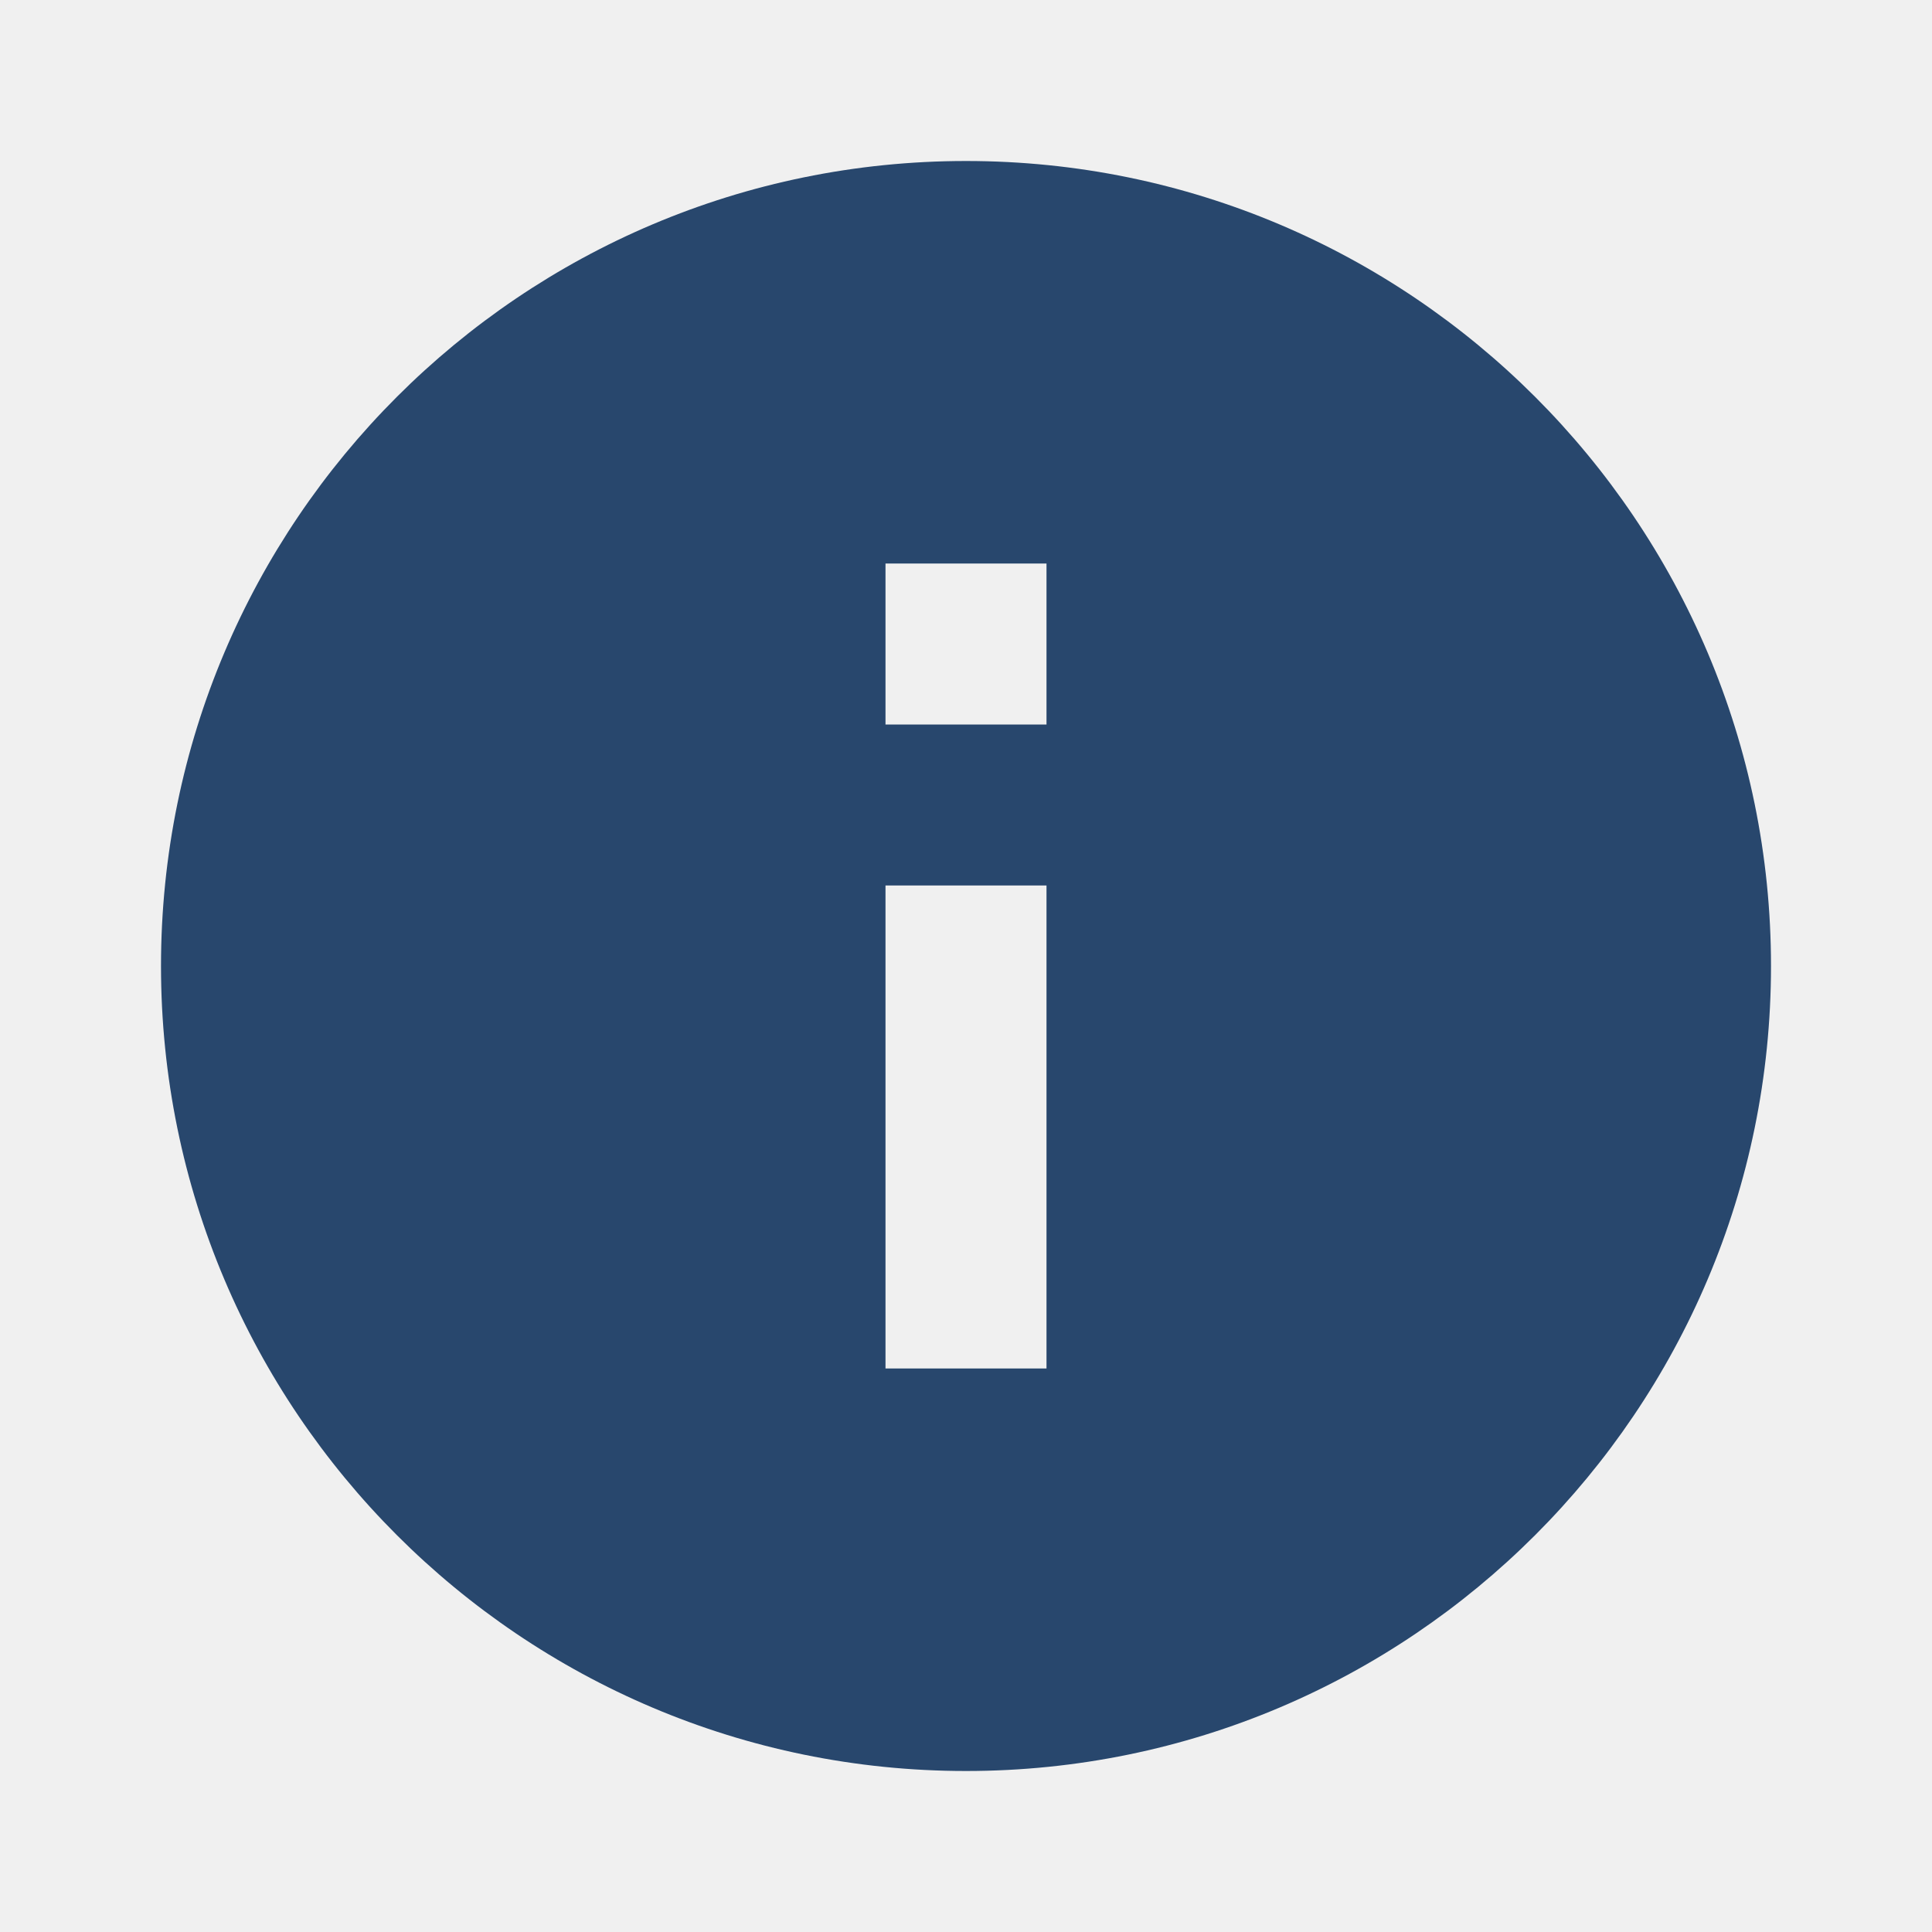
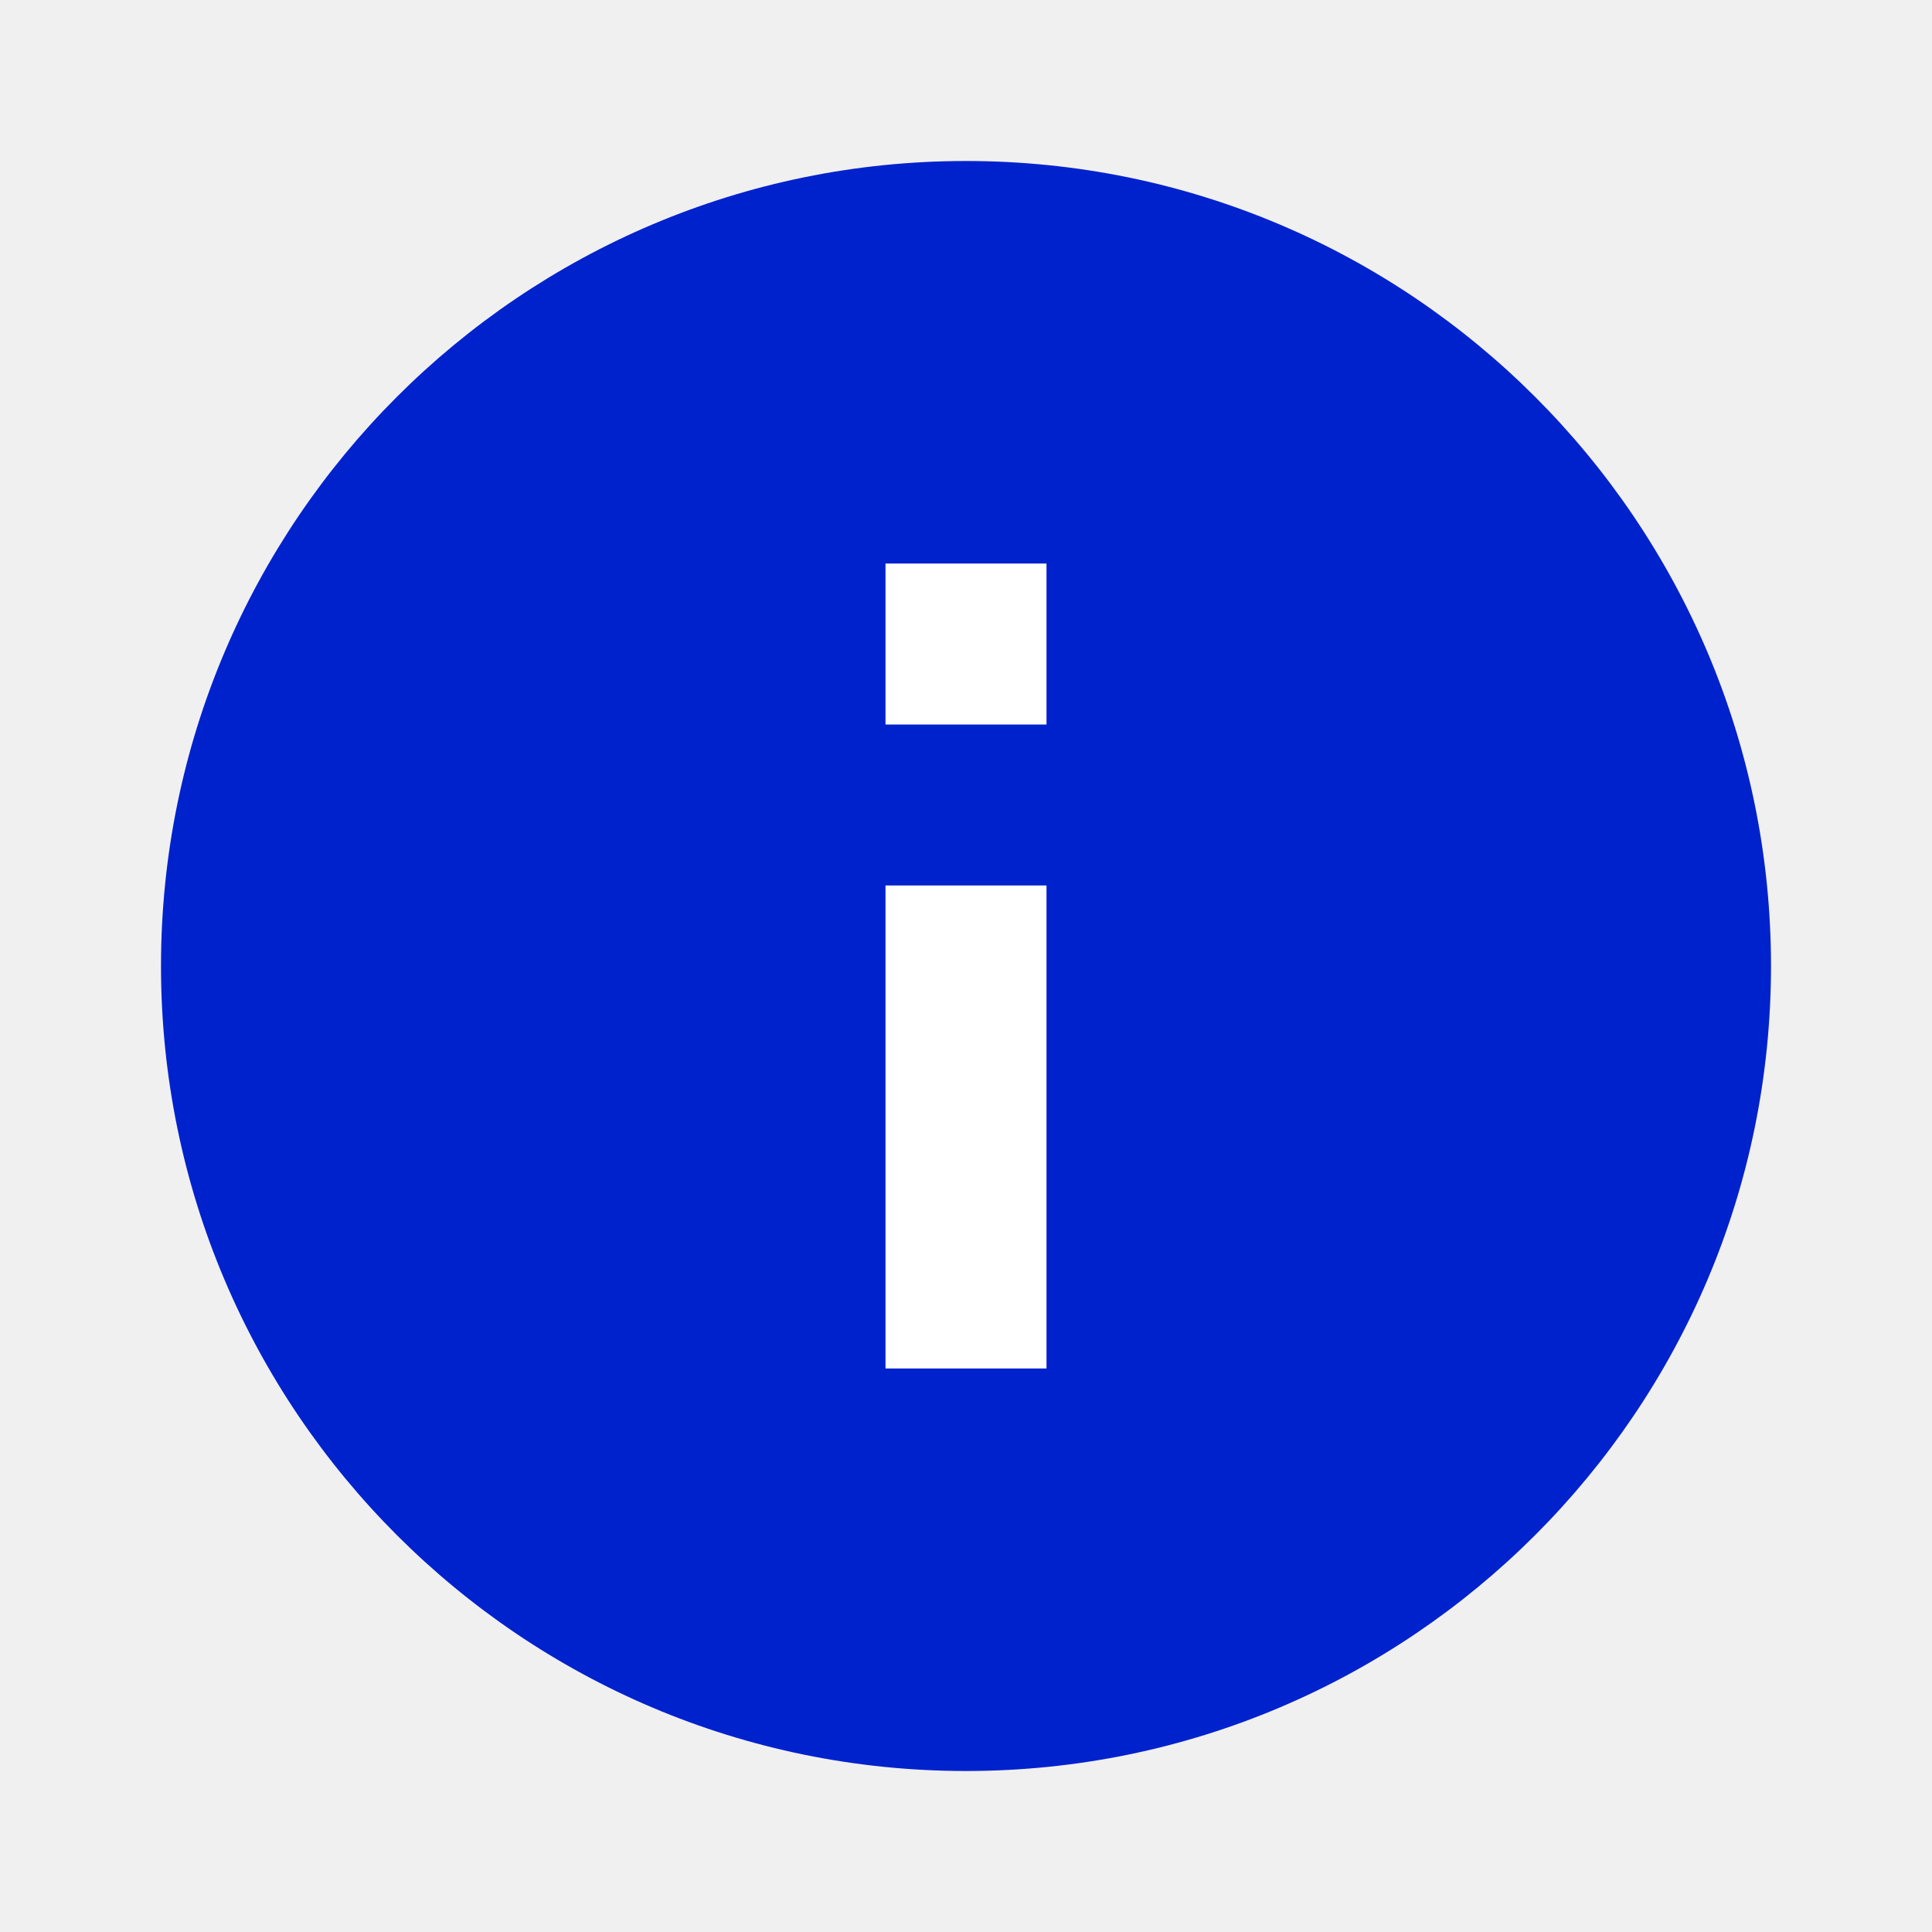
- <svg xmlns="http://www.w3.org/2000/svg" width="24" height="24" viewBox="0 0 24 24">
-   <path fill="#28476d" d="M12 2C6.48 2 2 6.48 2 12s4.48 10 10 10 10-4.48 10-10S17.52 2 12 2zm1 15h-2v-6h2v6zm0-8h-2V7h2v2z" />
+ <svg xmlns="http://www.w3.org/2000/svg" width="24" height="24" viewBox="0 0 24 24" fill="none">
+   <rect x="9" y="6" width="6" height="13" fill="white" />
+   <path d="M12 2C6.48 2 2 6.48 2 12C2 17.52 6.48 22 12 22C17.52 22 22 17.52 22 12C22 6.48 17.52 2 12 2ZM13 17H11V11H13V17ZM13 9H11V7H13V9Z" fill="#0022CD" />
</svg>
